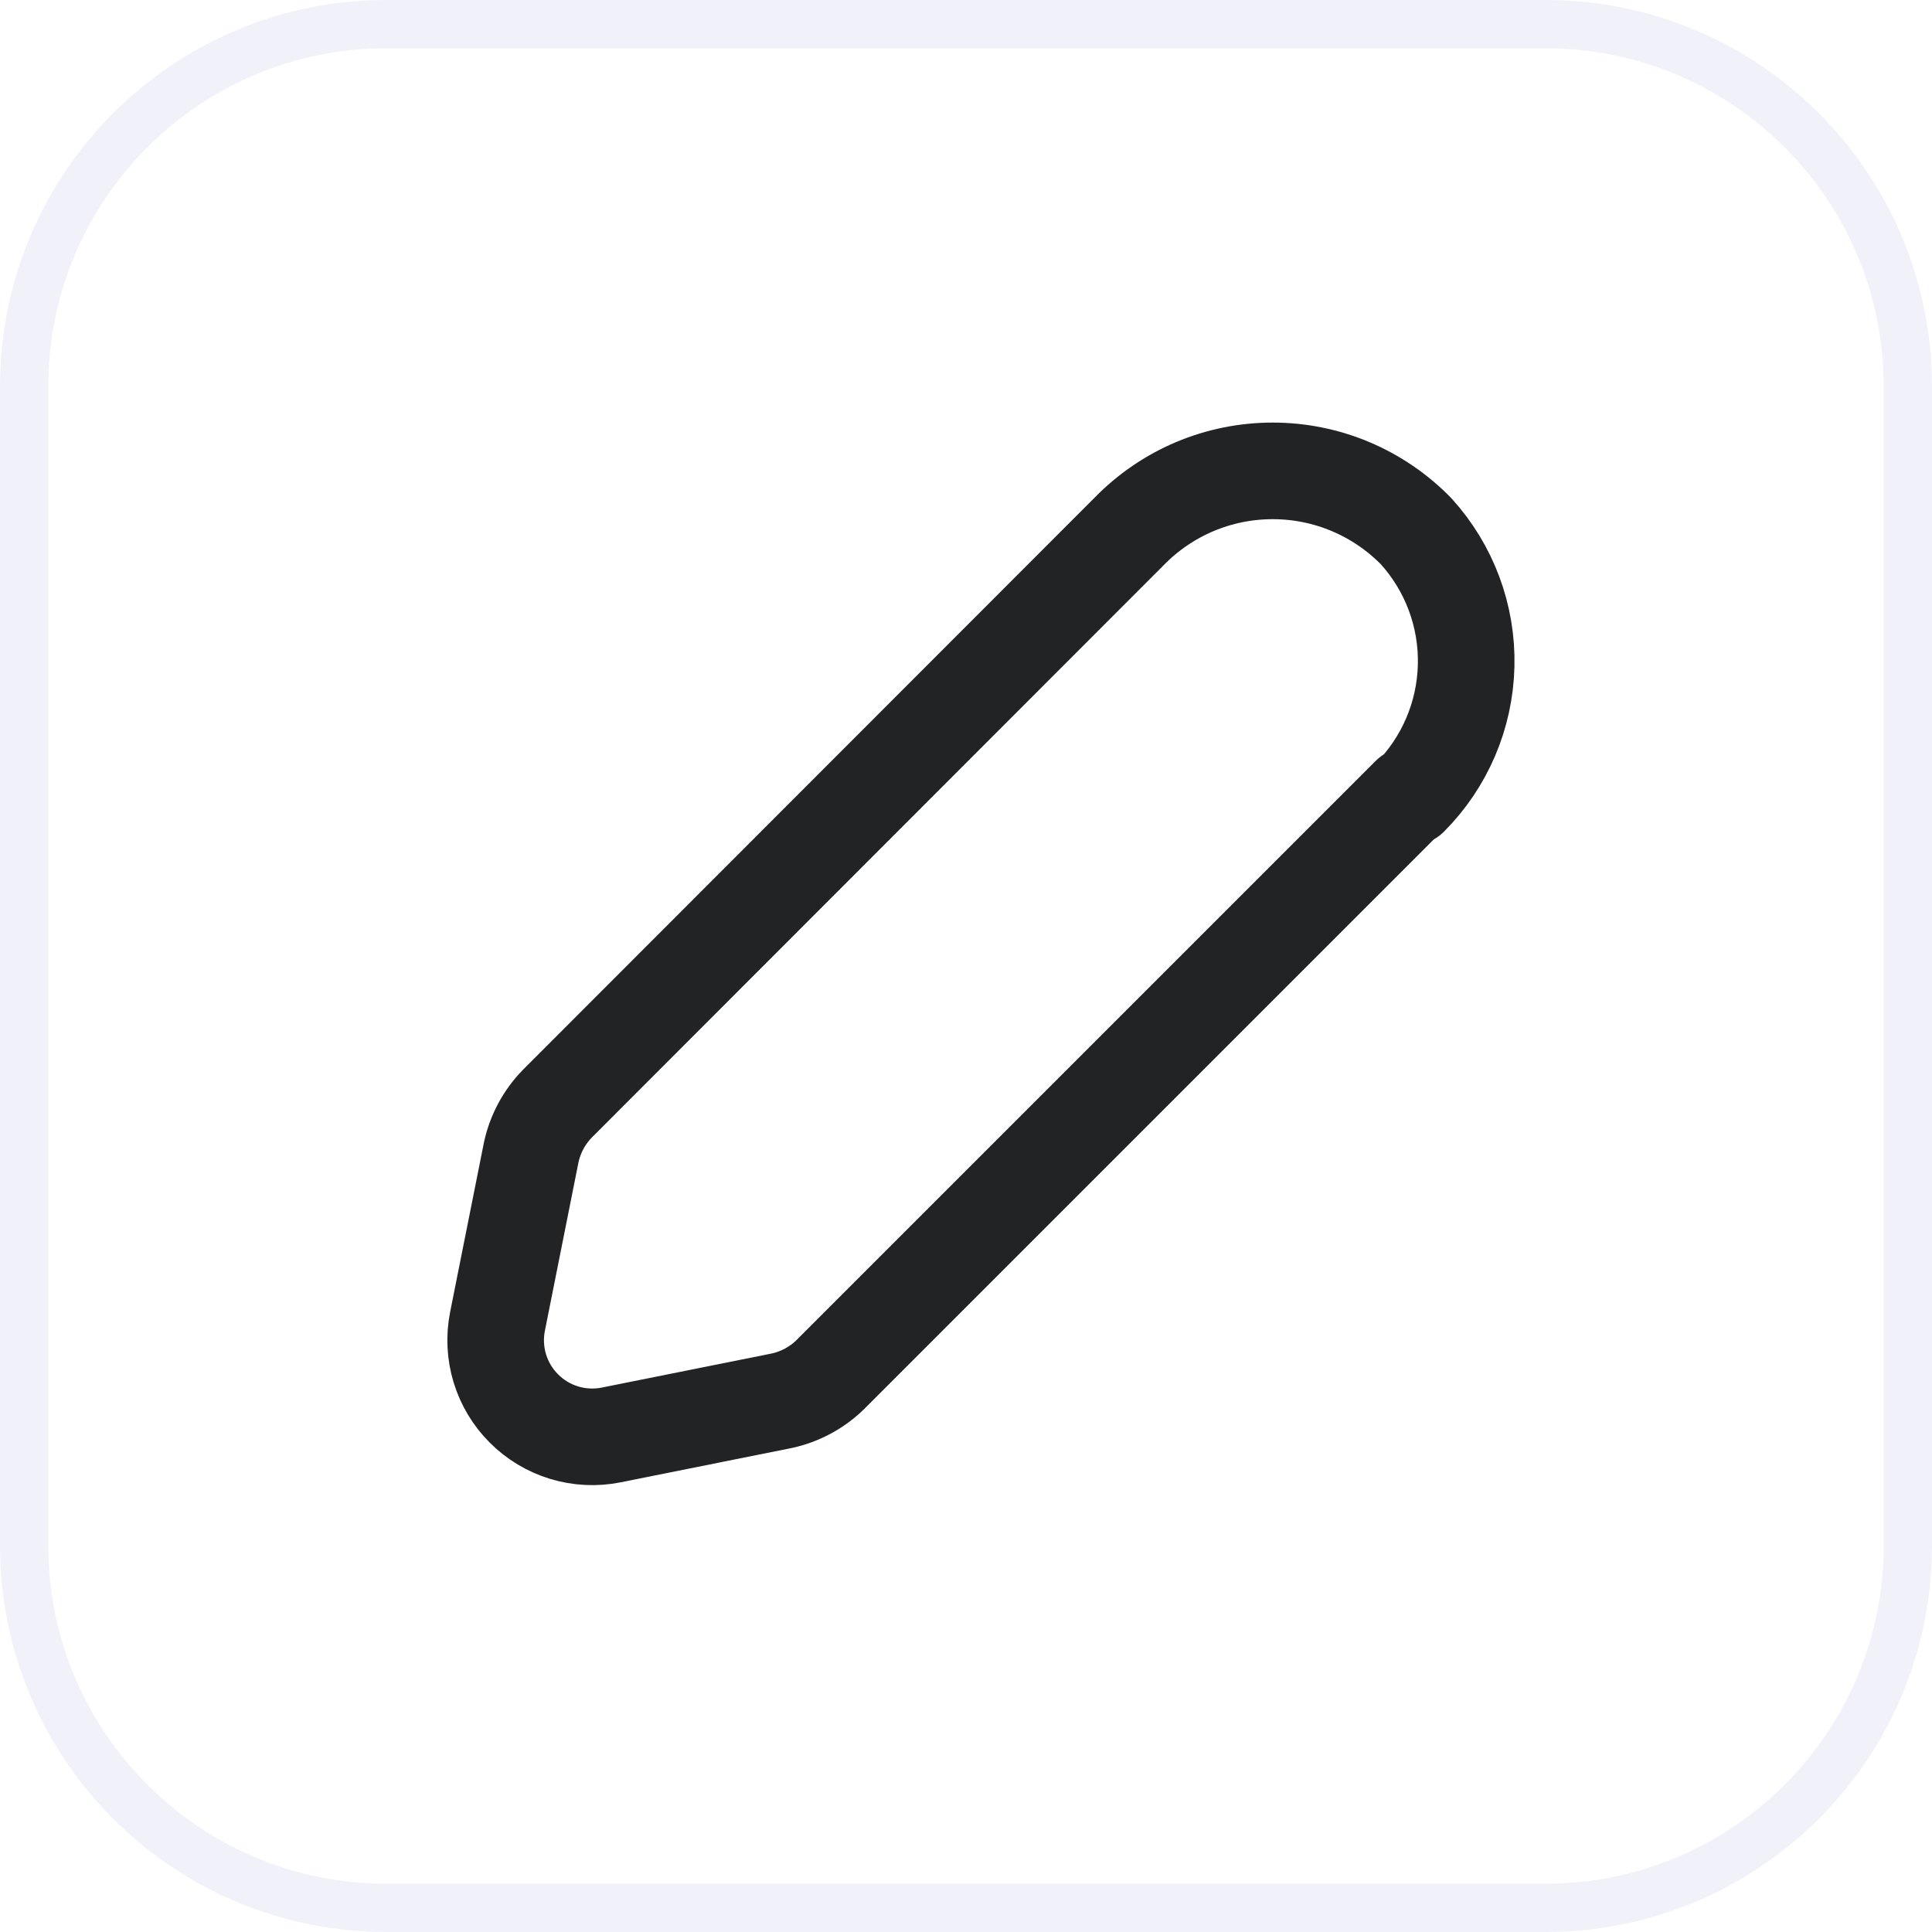
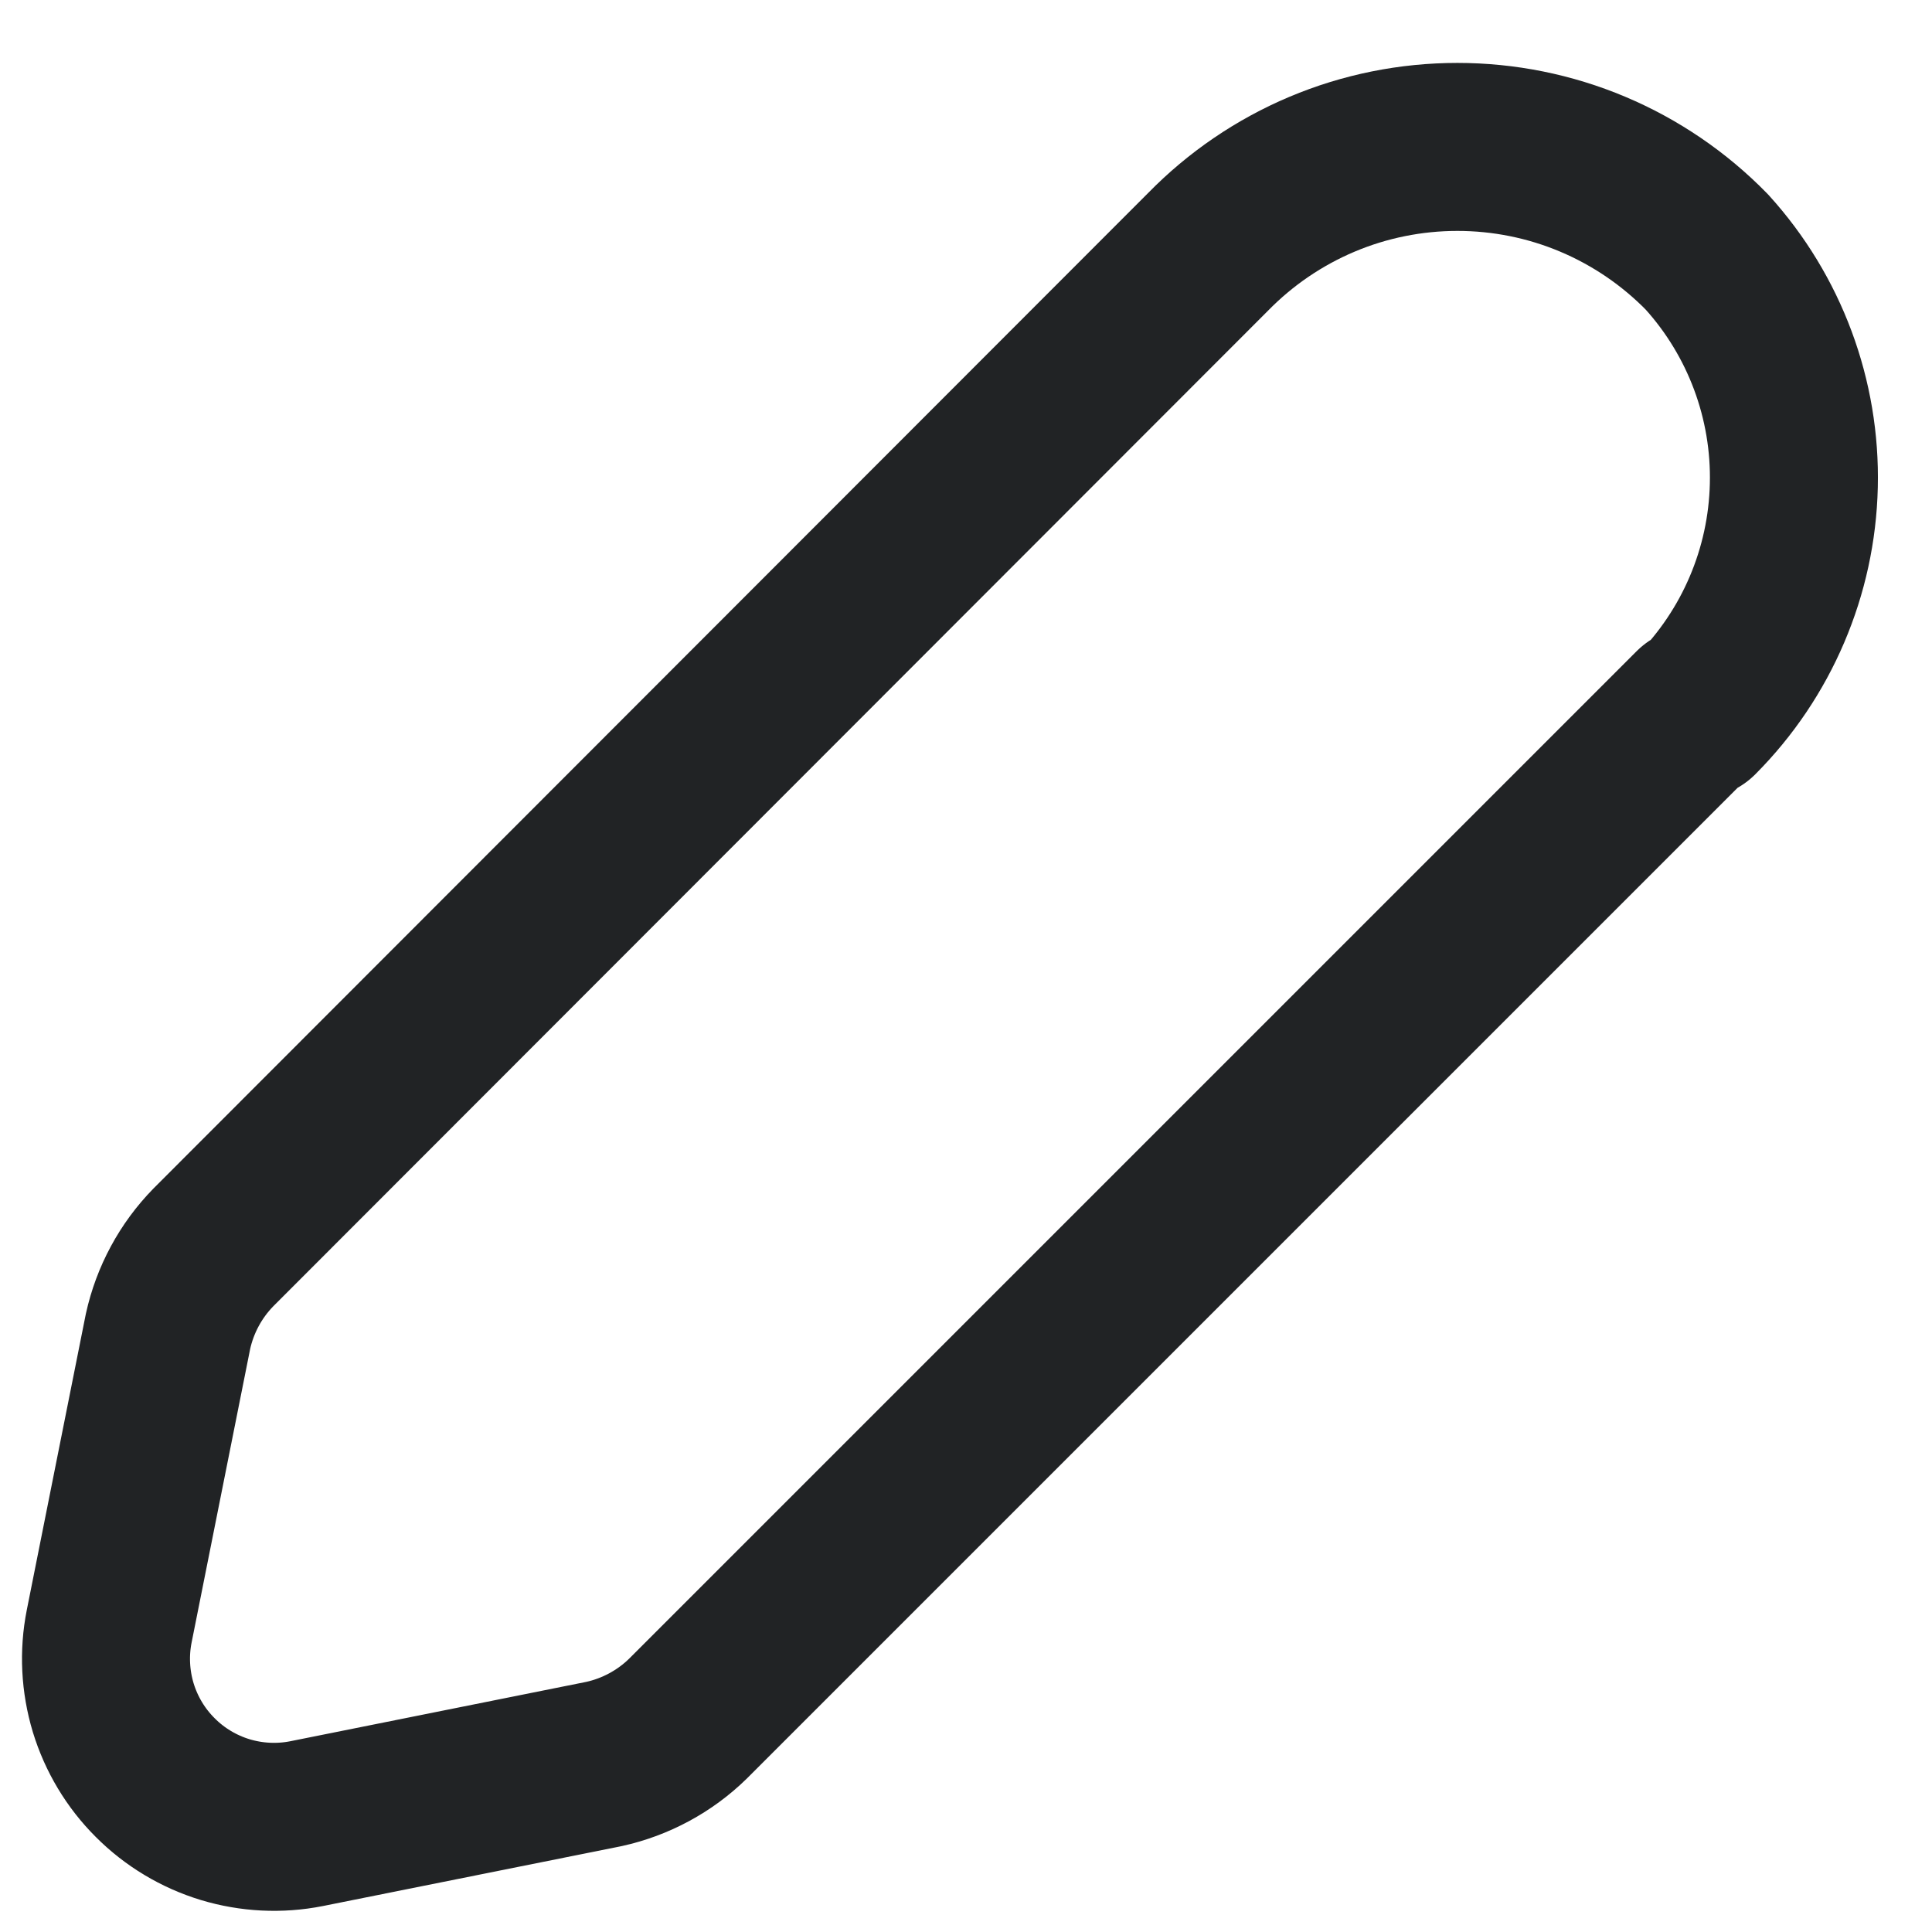
- <svg xmlns="http://www.w3.org/2000/svg" width="40" height="40" viewBox="0 0 40 40" fill="none">
-   <rect x="0.5" y="0.5" width="39" height="39" rx="7.5" stroke="#F1F1FA" />
-   <path d="M29.19 16.46L17.19 28.46C16.914 28.73 16.567 28.917 16.19 29L12.65 29.71C12.328 29.774 11.995 29.757 11.68 29.662C11.366 29.566 11.08 29.395 10.848 29.162C10.615 28.93 10.444 28.644 10.348 28.33C10.253 28.015 10.236 27.682 10.3 27.36L11 23.85C11.083 23.473 11.27 23.126 11.54 22.85L23.38 11C23.767 10.604 24.229 10.289 24.738 10.074C25.249 9.859 25.797 9.749 26.35 9.749C26.903 9.749 27.451 9.859 27.961 10.074C28.471 10.289 28.933 10.604 29.32 11C30.009 11.76 30.38 12.755 30.355 13.781C30.331 14.806 29.914 15.783 29.19 16.51V16.46Z" stroke="#212325" stroke-width="2" stroke-linecap="round" stroke-linejoin="round" />
+ <svg xmlns="http://www.w3.org/2000/svg" width="23" height="23" viewBox="0 0 23 23" fill="none">
+   <path d="M20.19 8.46L8.19 20.46C7.914 20.73 7.567 20.917 7.19 21L3.65 21.71C3.328 21.774 2.995 21.757 2.68 21.662C2.366 21.566 2.08 21.395 1.848 21.162C1.615 20.93 1.444 20.644 1.348 20.33C1.253 20.015 1.236 19.682 1.3 19.36L2 15.85C2.083 15.473 2.27 15.126 2.54 14.85L14.38 3C14.767 2.604 15.229 2.289 15.739 2.074C16.249 1.859 16.797 1.749 17.35 1.749C17.903 1.749 18.451 1.859 18.961 2.074C19.471 2.289 19.933 2.604 20.32 3C21.009 3.76 21.38 4.756 21.355 5.781C21.331 6.806 20.914 7.783 20.19 8.51V8.46Z" stroke="#212325" stroke-width="2" stroke-linecap="round" stroke-linejoin="round" />
</svg>
